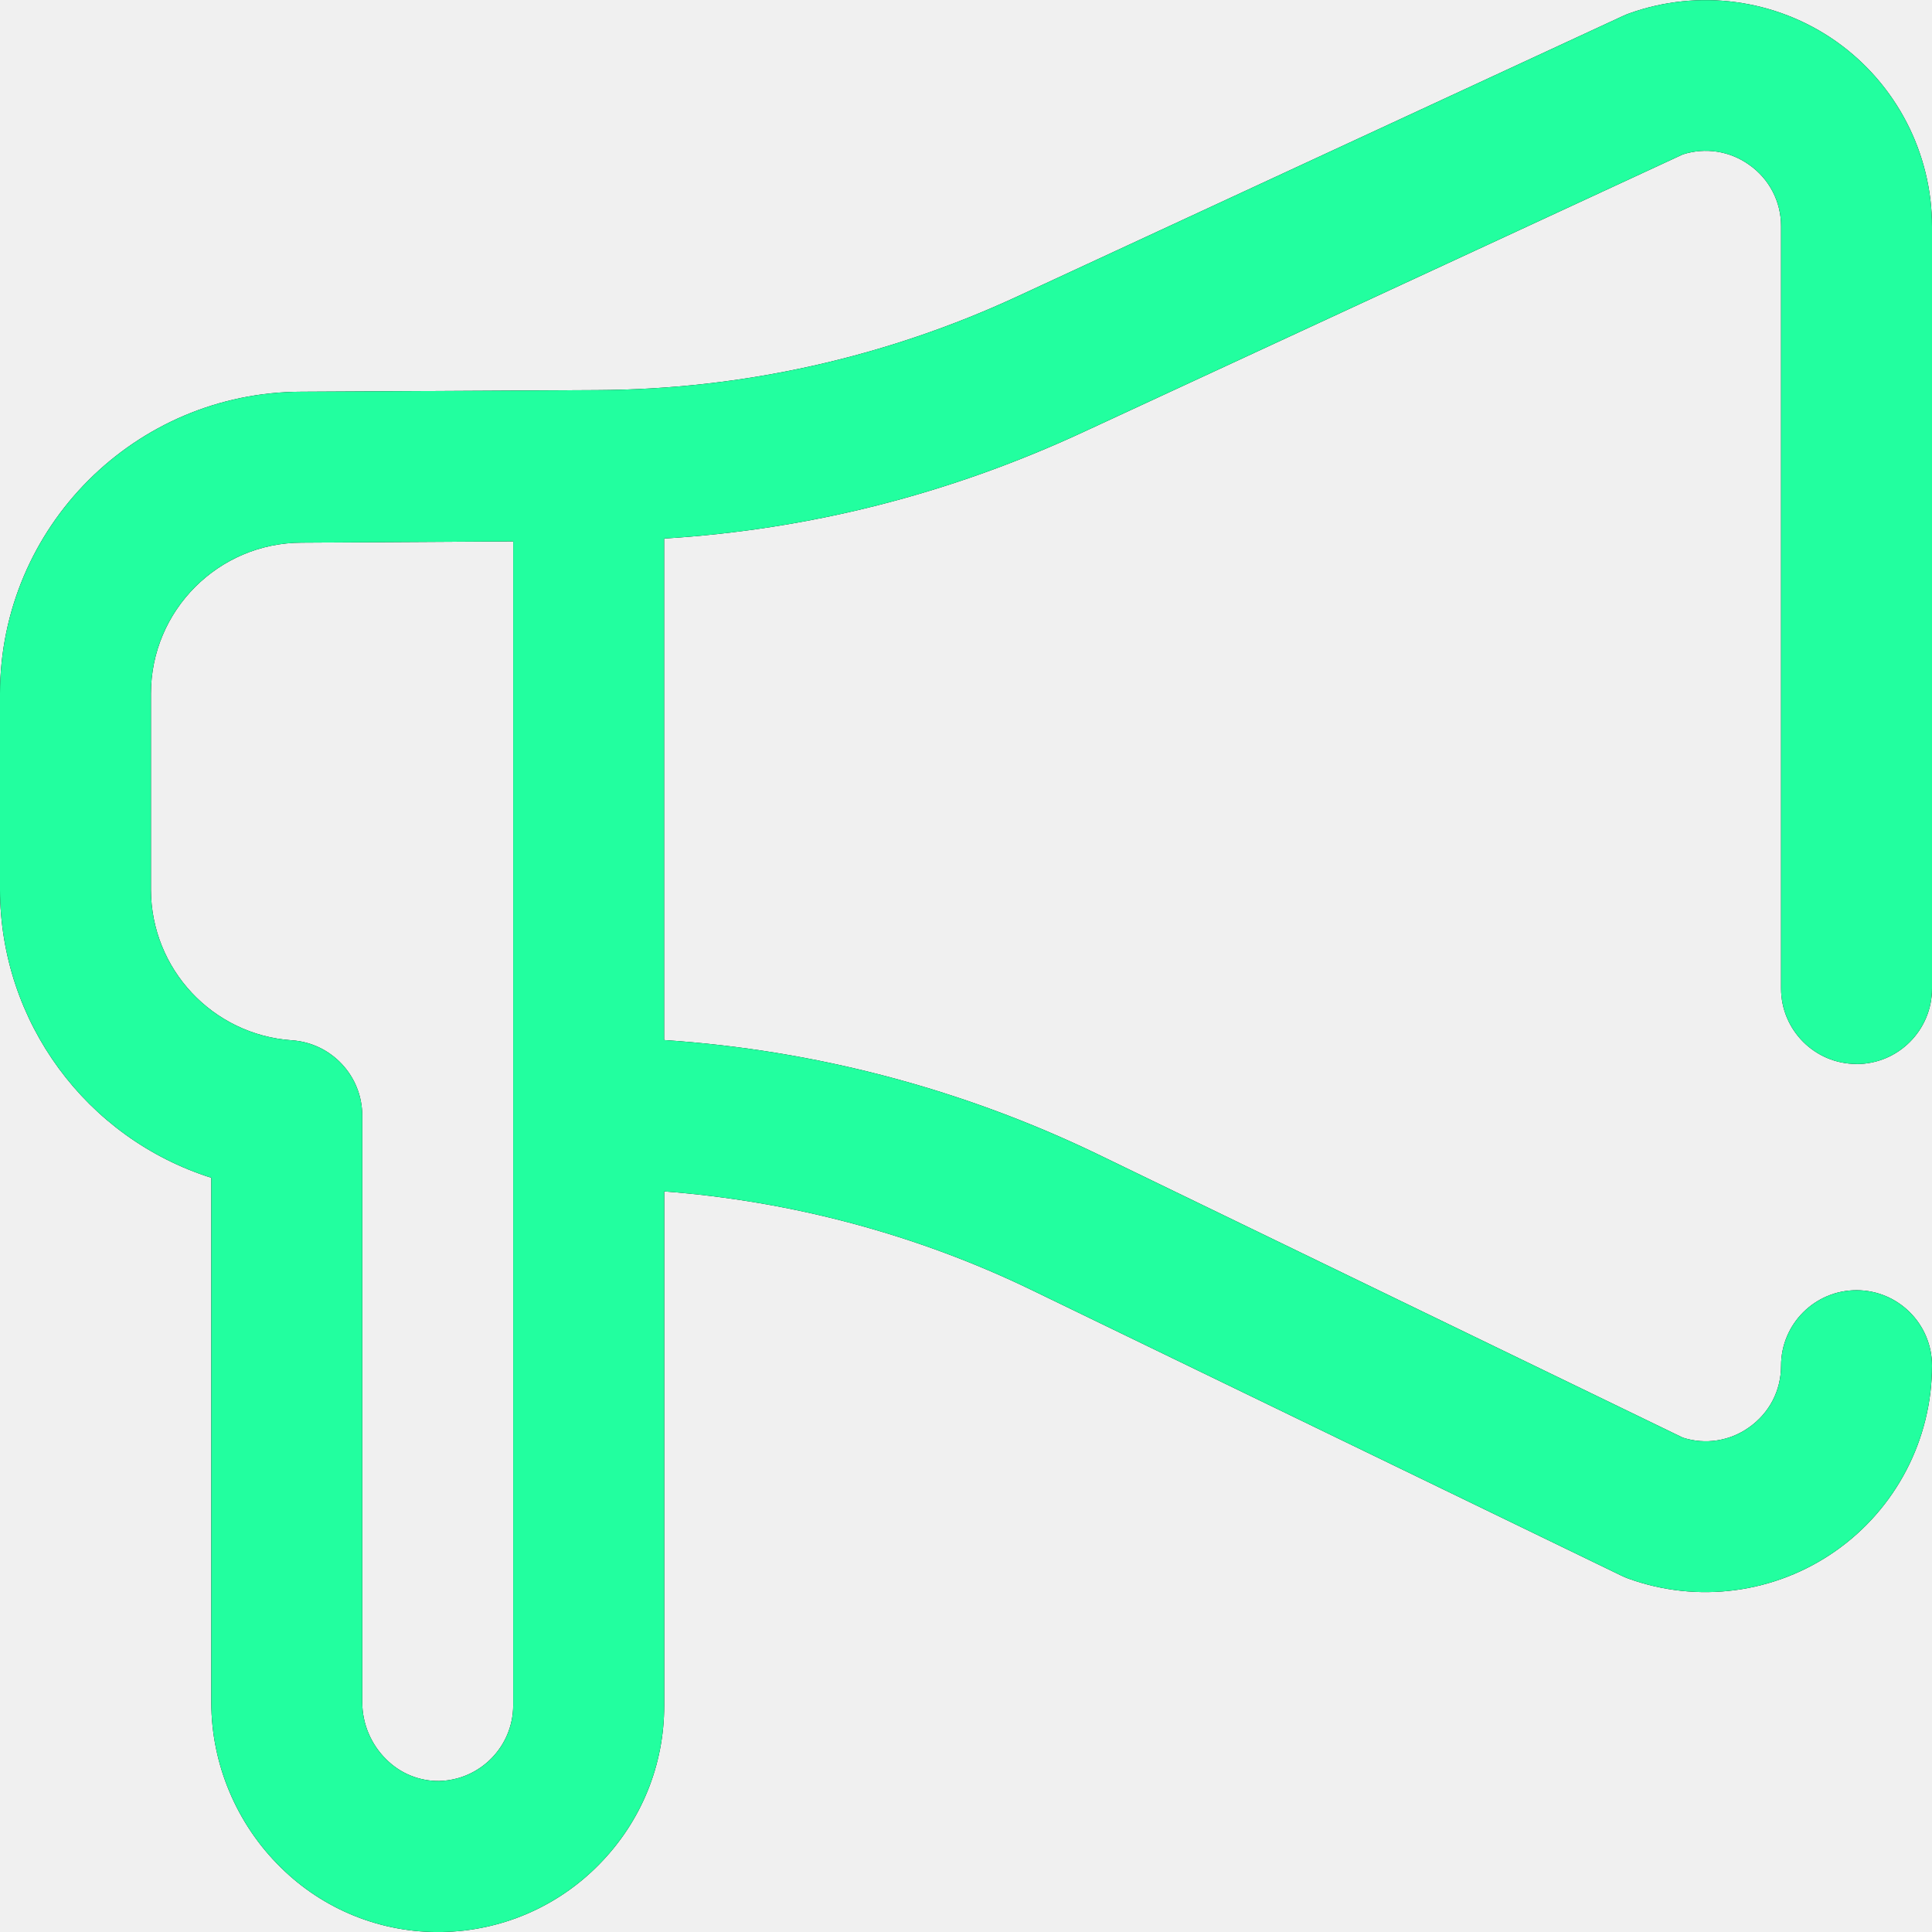
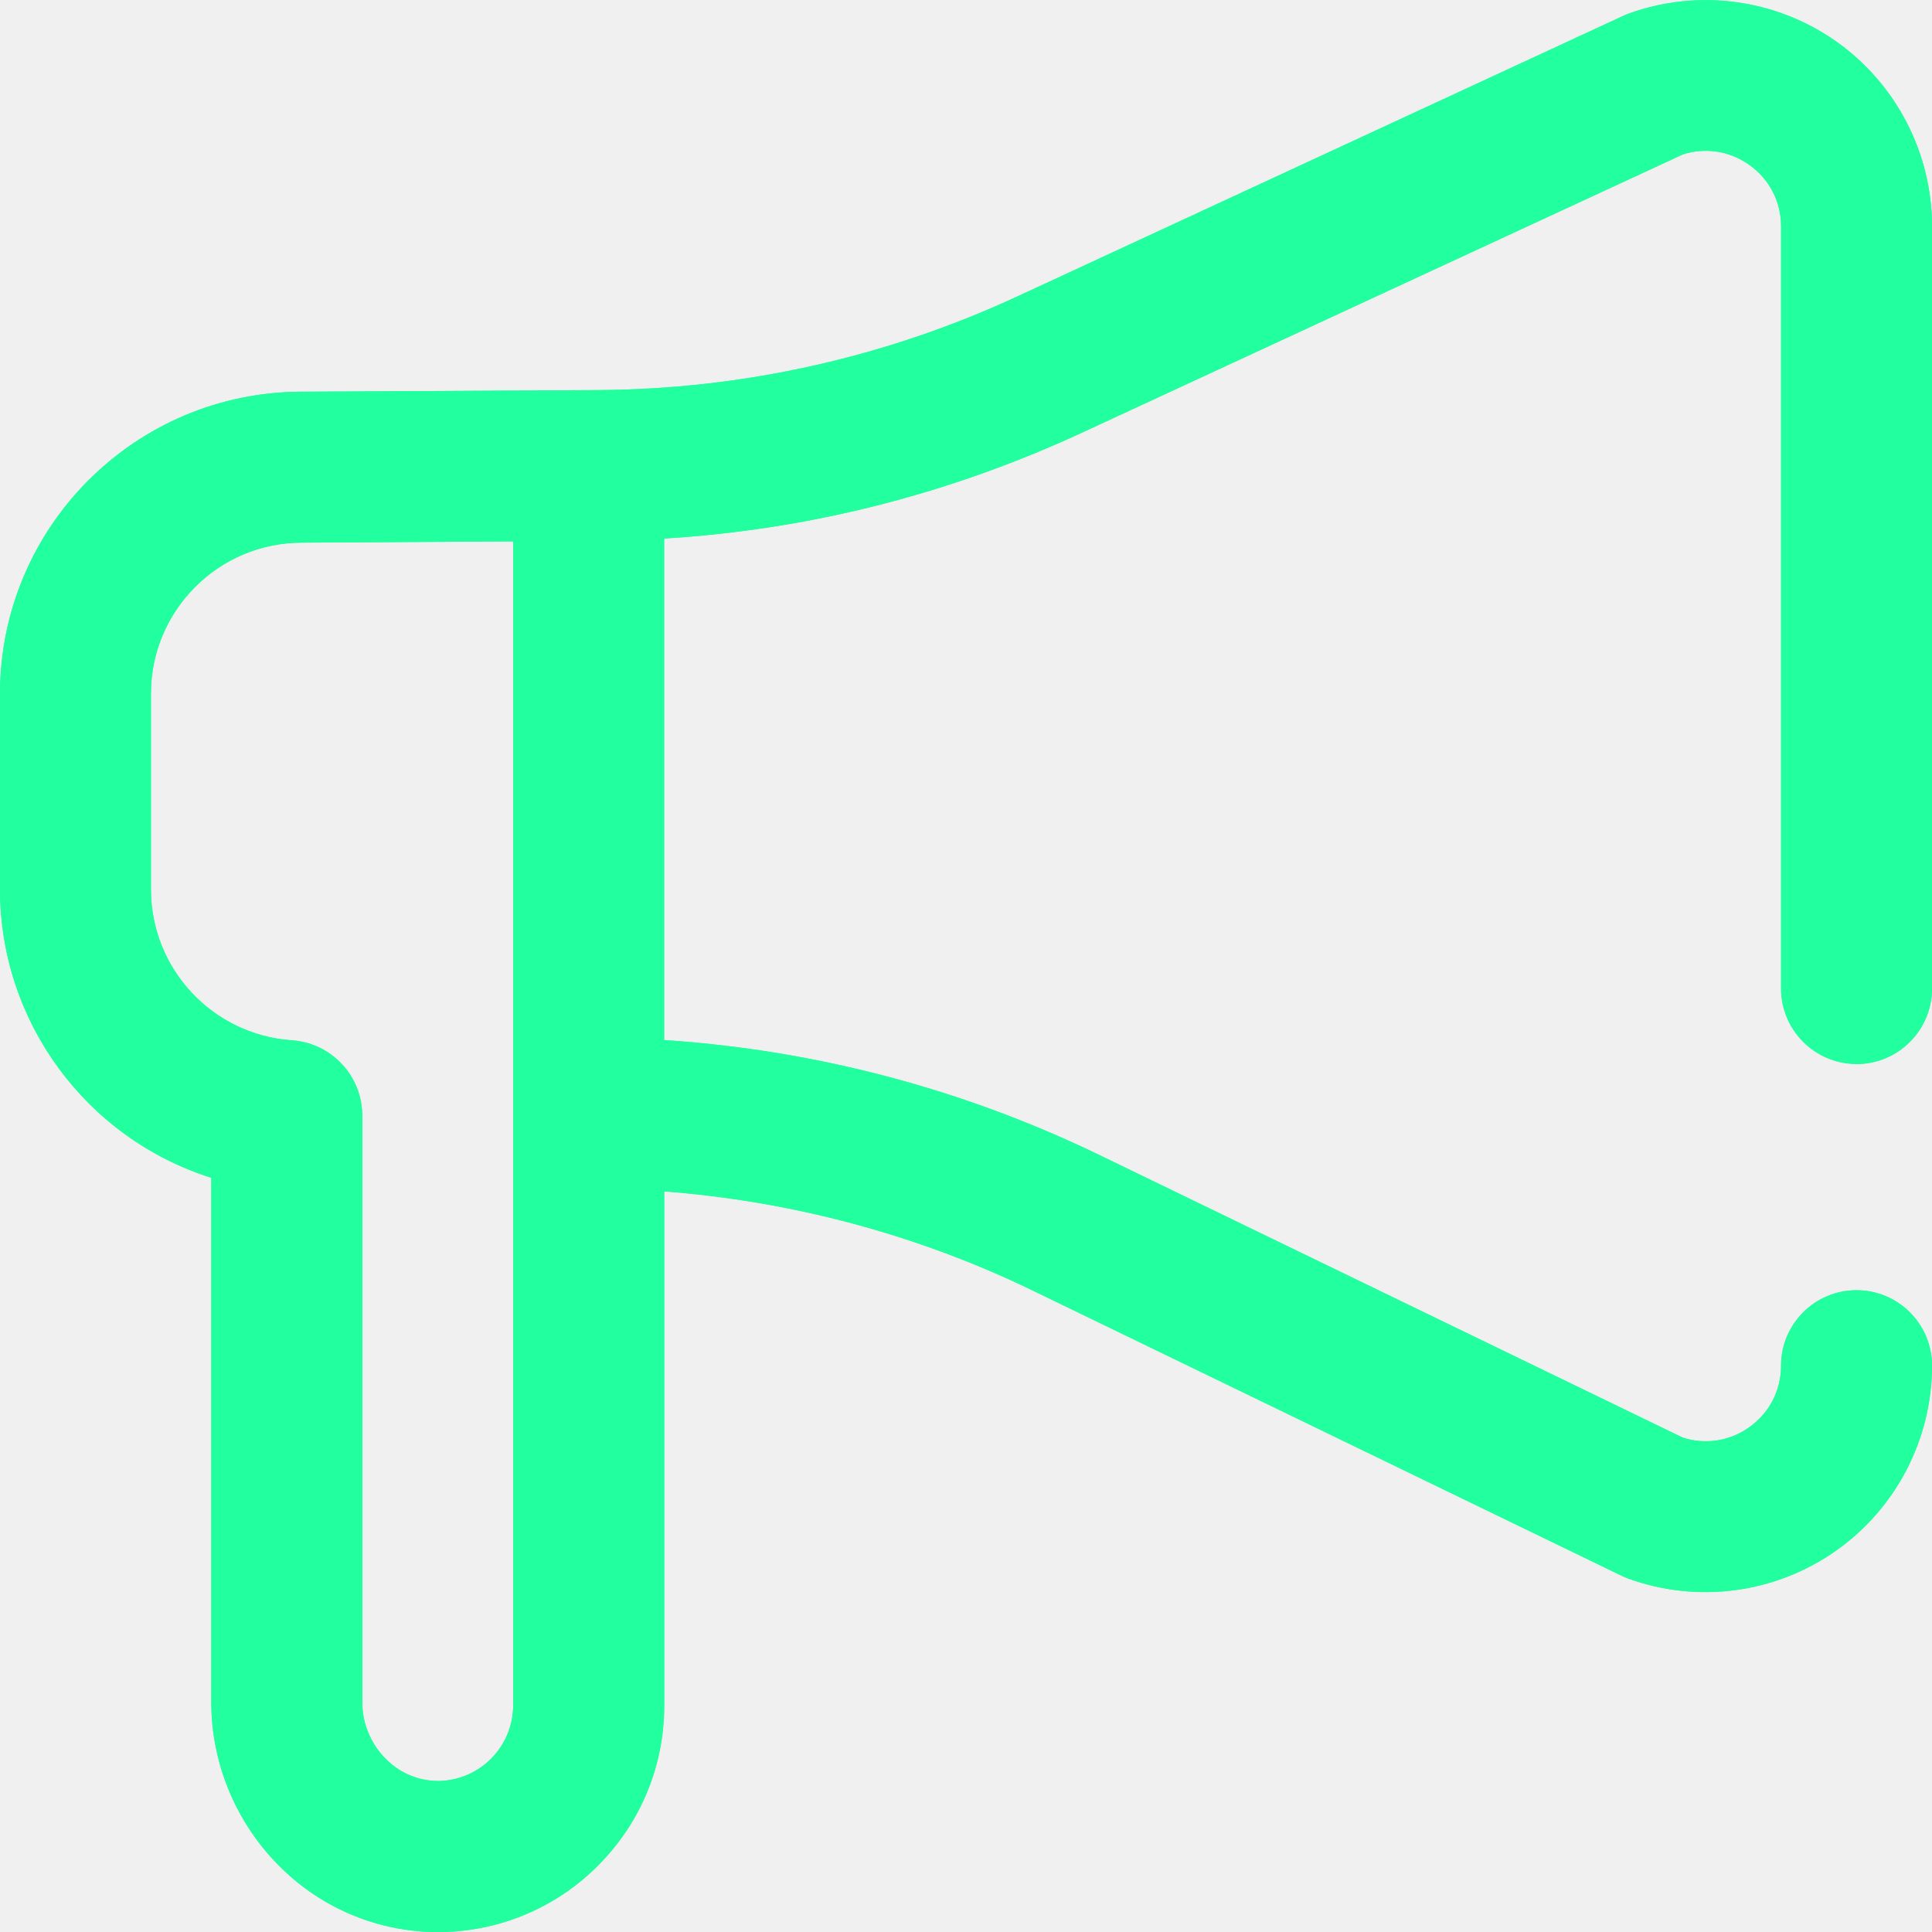
<svg xmlns="http://www.w3.org/2000/svg" xmlns:xlink="http://www.w3.org/1999/xlink" width="24" height="24" viewBox="0 0 24 24">
  <defs>
    <path id="a" d="M23.063 13.218c.517 0 .937-.42.937-.938V2.813c0-.914-.446-1.773-1.193-2.3A2.816 2.816 0 0 0 20.24.166a.94.94 0 0 0-.078.032l-7.51 3.478a12.556 12.556 0 0 1-5.238 1.17l-3.667.02A3.754 3.754 0 0 0 0 8.616v2.438a3.762 3.762 0 0 0 2.625 3.577v6.52c0 .762.314 1.508.86 2.044A2.771 2.771 0 0 0 5.493 24a2.796 2.796 0 0 0 1.952-.842c.52-.529.806-1.229.806-1.97V14.8c1.582.12 3.147.538 4.573 1.229l7.315 3.543a.944.944 0 0 0 .089.038A2.815 2.815 0 0 0 24 16.965a.937.937 0 1 0-1.875 0c0 .31-.146.59-.4.768a.925.925 0 0 1-.82.126l-7.265-3.519a14.613 14.613 0 0 0-5.39-1.42V6.69c1.8-.11 3.541-.552 5.19-1.315l7.465-3.457a.926.926 0 0 1 .822.128.926.926 0 0 1 .398.766v9.467c0 .518.42.938.938.938zM6.375 21.187a.942.942 0 0 1-.919.937.912.912 0 0 1-.657-.268.997.997 0 0 1-.299-.707v-7.29a.938.938 0 0 0-.875-.936 1.88 1.88 0 0 1-1.75-1.87V8.616c0-1.034.841-1.875 1.875-1.875h.005l2.62-.016v14.462z" />
  </defs>
  <g fill="none" fill-rule="evenodd">
    <mask id="b" fill="#fff">
      <use xlink:href="#a" />
    </mask>
-     <use fill="#000" fill-rule="nonzero" xlink:href="#a" />
+     <use fill="#22ff9f" fill-rule="nonzero" xlink:href="#a" />
    <g fill="#22ff9f" fill-rule="nonzero" mask="url(#b)">
      <path d="M0 0h24v24H0z" />
    </g>
  </g>
</svg>
